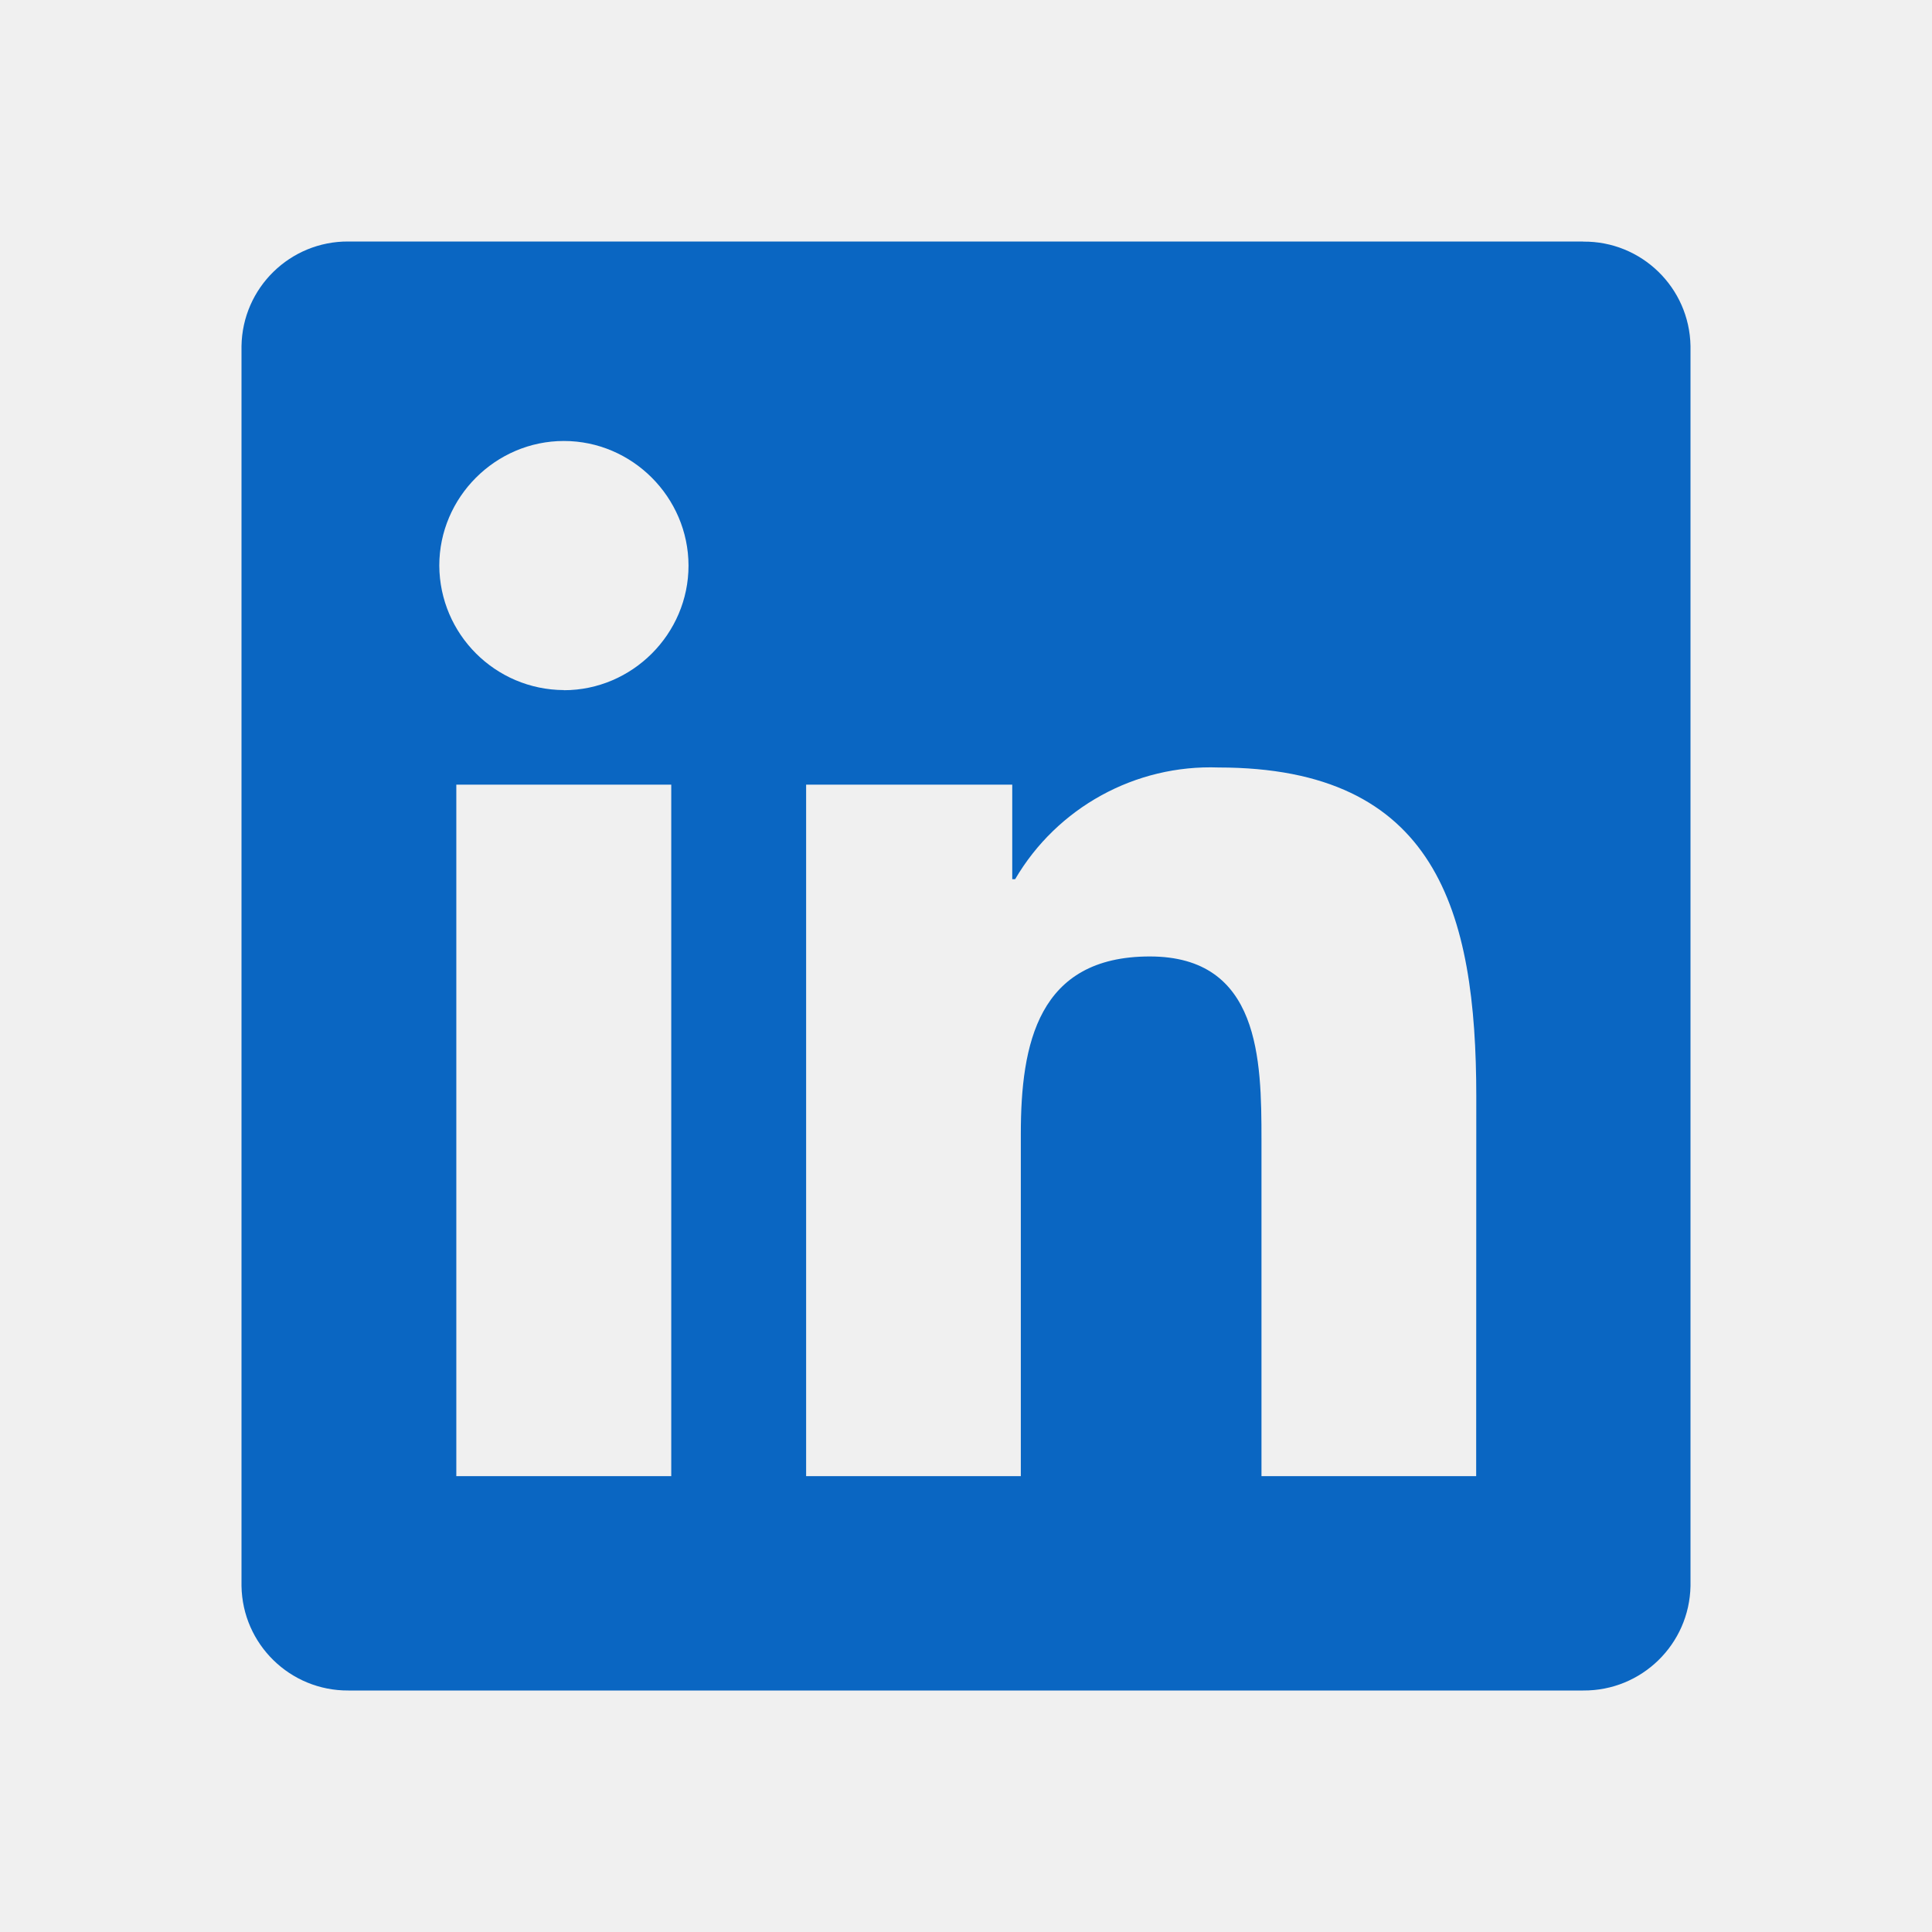
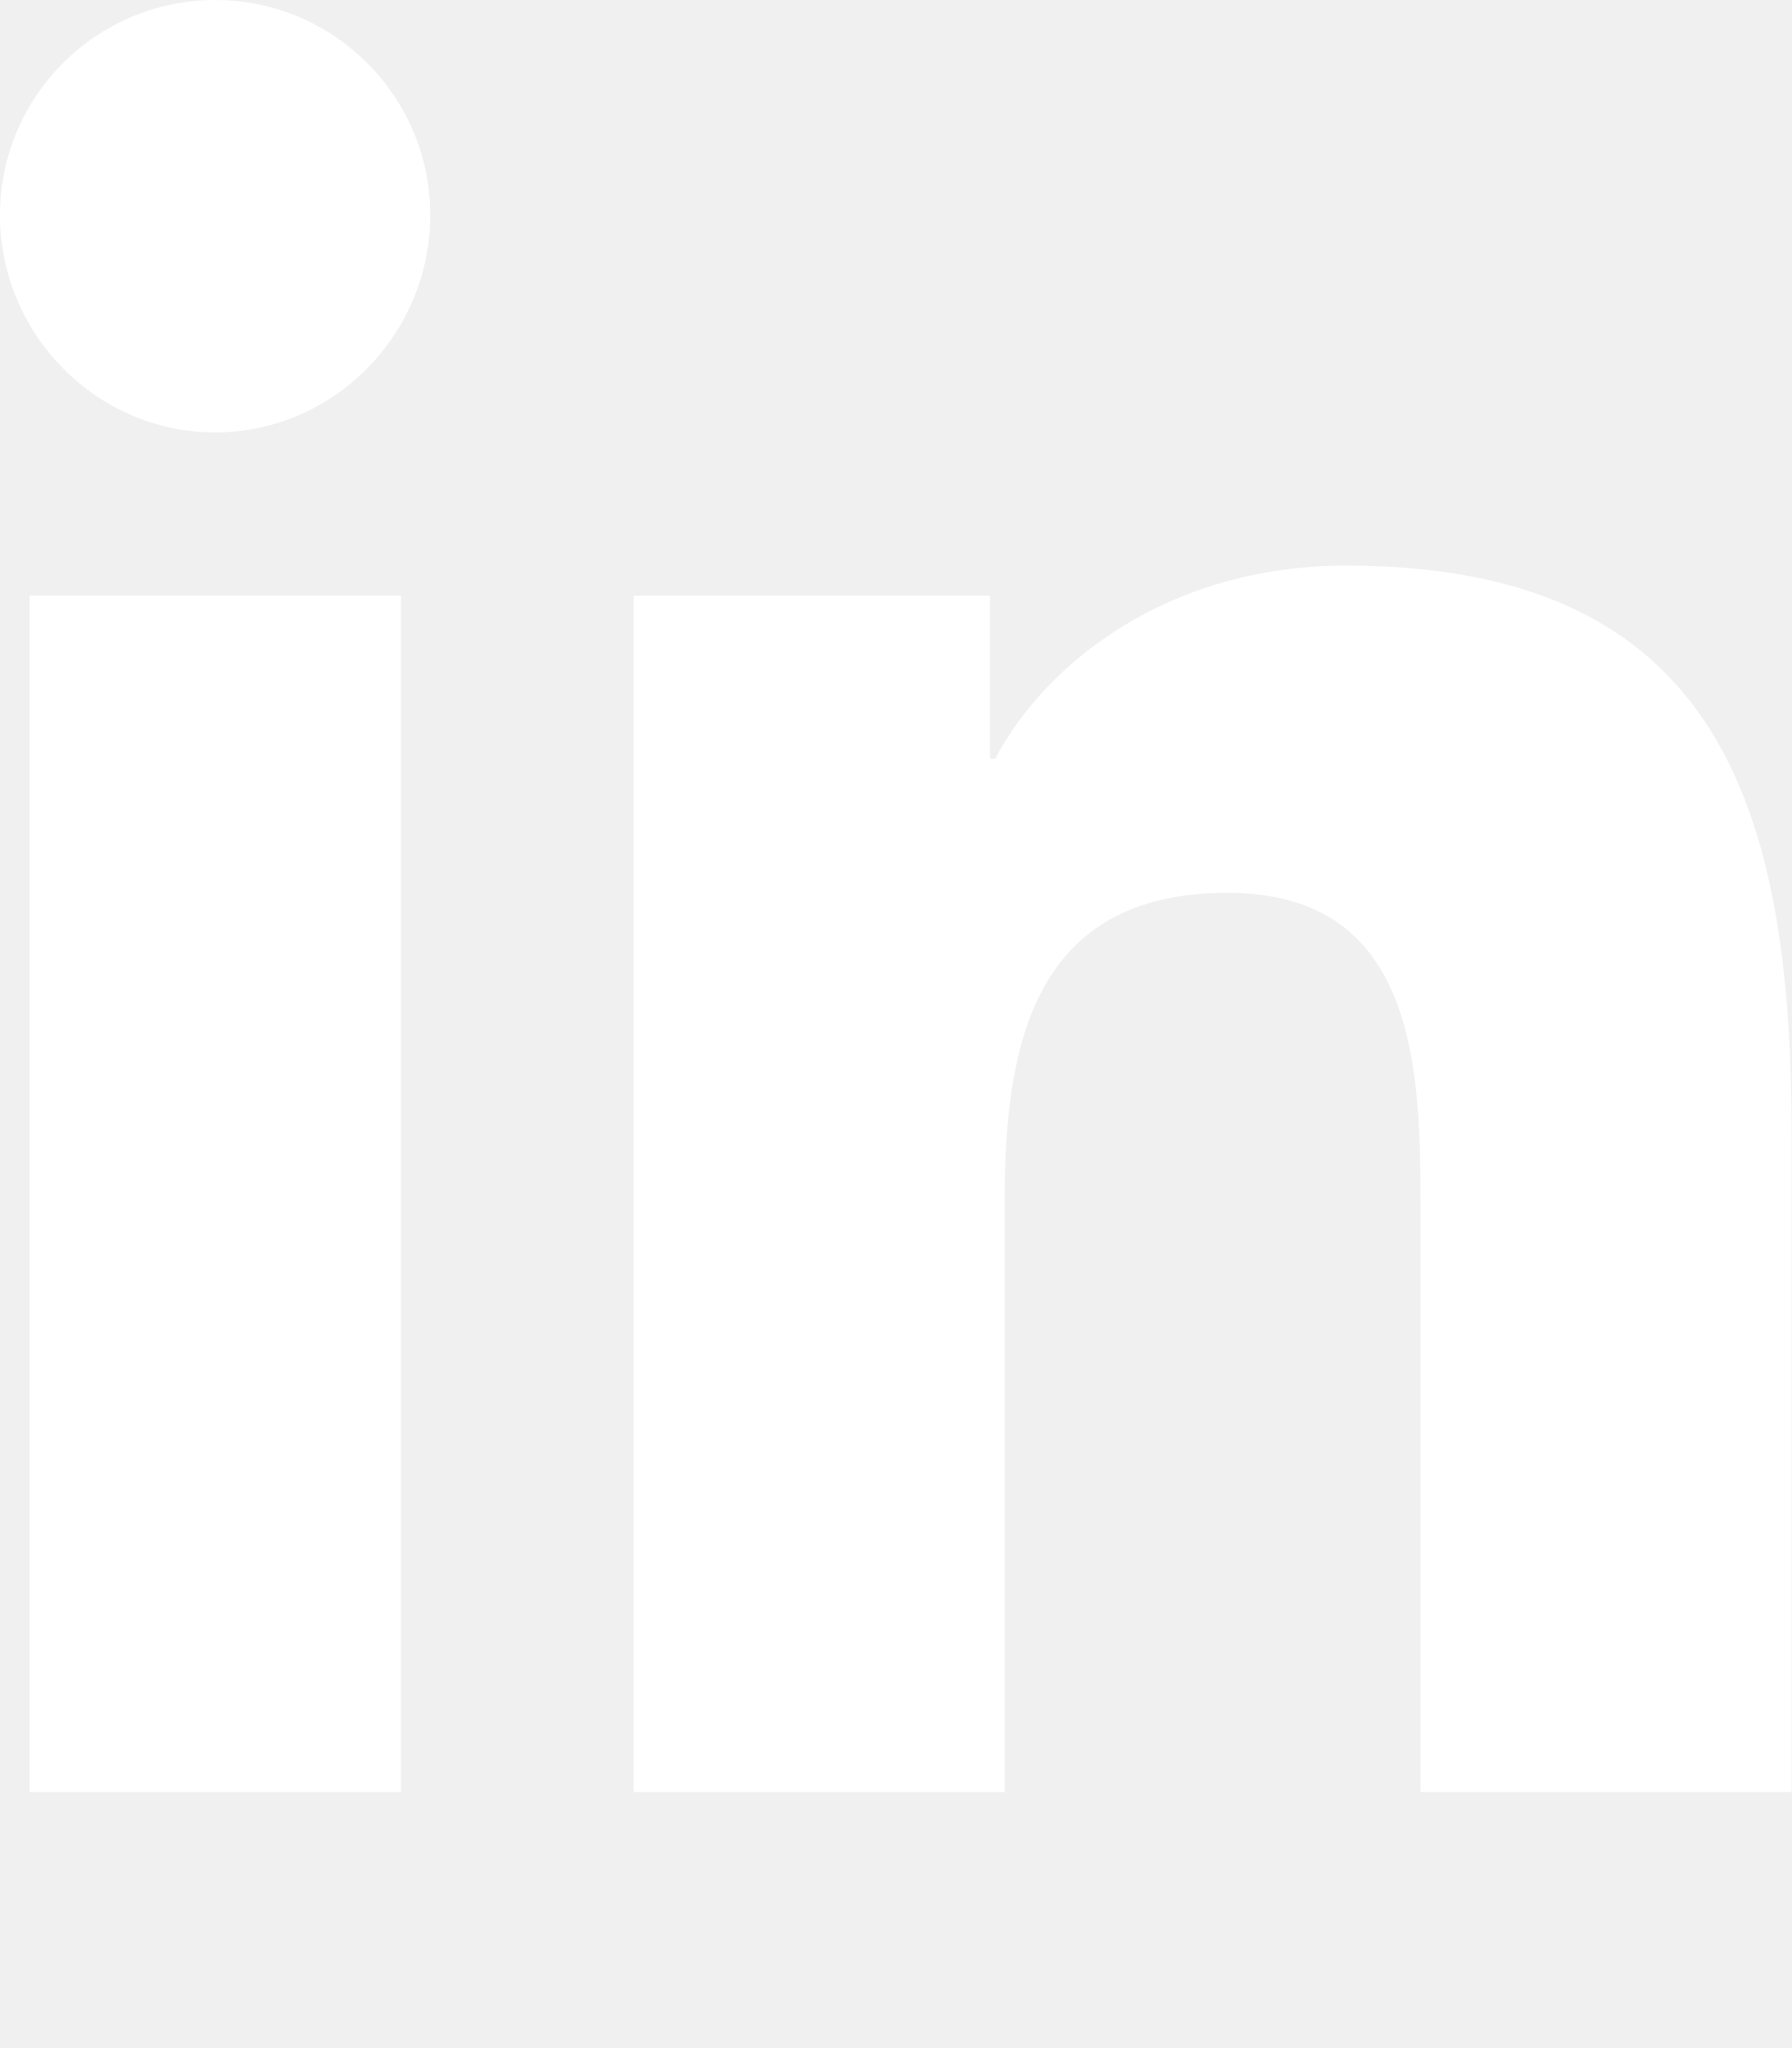
- <svg xmlns="http://www.w3.org/2000/svg" width="800px" height="800px" viewBox="0 0 16 16" fill="none">
-   <path fill="#0A66C2" d="M12.225 12.225h-1.778V9.44c0-.664-.012-1.519-.925-1.519-.926 0-1.068.724-1.068 1.47v2.834H6.676V6.498h1.707v.783h.024c.348-.594.996-.95 1.684-.925 1.802 0 2.135 1.185 2.135 2.728l-.001 3.14zM4.67 5.715a1.037 1.037 0 01-1.032-1.031c0-.566.466-1.032 1.032-1.032.566 0 1.031.466 1.032 1.032 0 .566-.466 1.032-1.032 1.032zm.889 6.51h-1.78V6.498h1.78v5.727zM13.11 2H2.885A.88.88 0 002 2.866v10.268a.88.88 0 00.885.866h10.226a.882.882 0 00.889-.866V2.865a.88.88 0 00-.889-.864z" />
+ <svg xmlns="http://www.w3.org/2000/svg" viewBox="0 0 448 512" fill="#ffffff">
+   <path d="M100.28 448H7.4V148.9h92.88zM53.79 108.1C24.09 108.1 0 83.5 0 53.8a53.79 53.79 0 0 1 107.58 0c0 29.7-24.1 54.3-53.79 54.3zM447.9 448h-92.68V302.4c0-34.7-.7-79.2-48.29-79.2-48.29 0-55.69 37.7-55.69 76.7V448h-92.78V148.9h89.08v40.8h1.3c12.4-23.5 42.69-48.3 87.88-48.3 94 0 111.28 61.9 111.28 142.3V448z" />
</svg>
